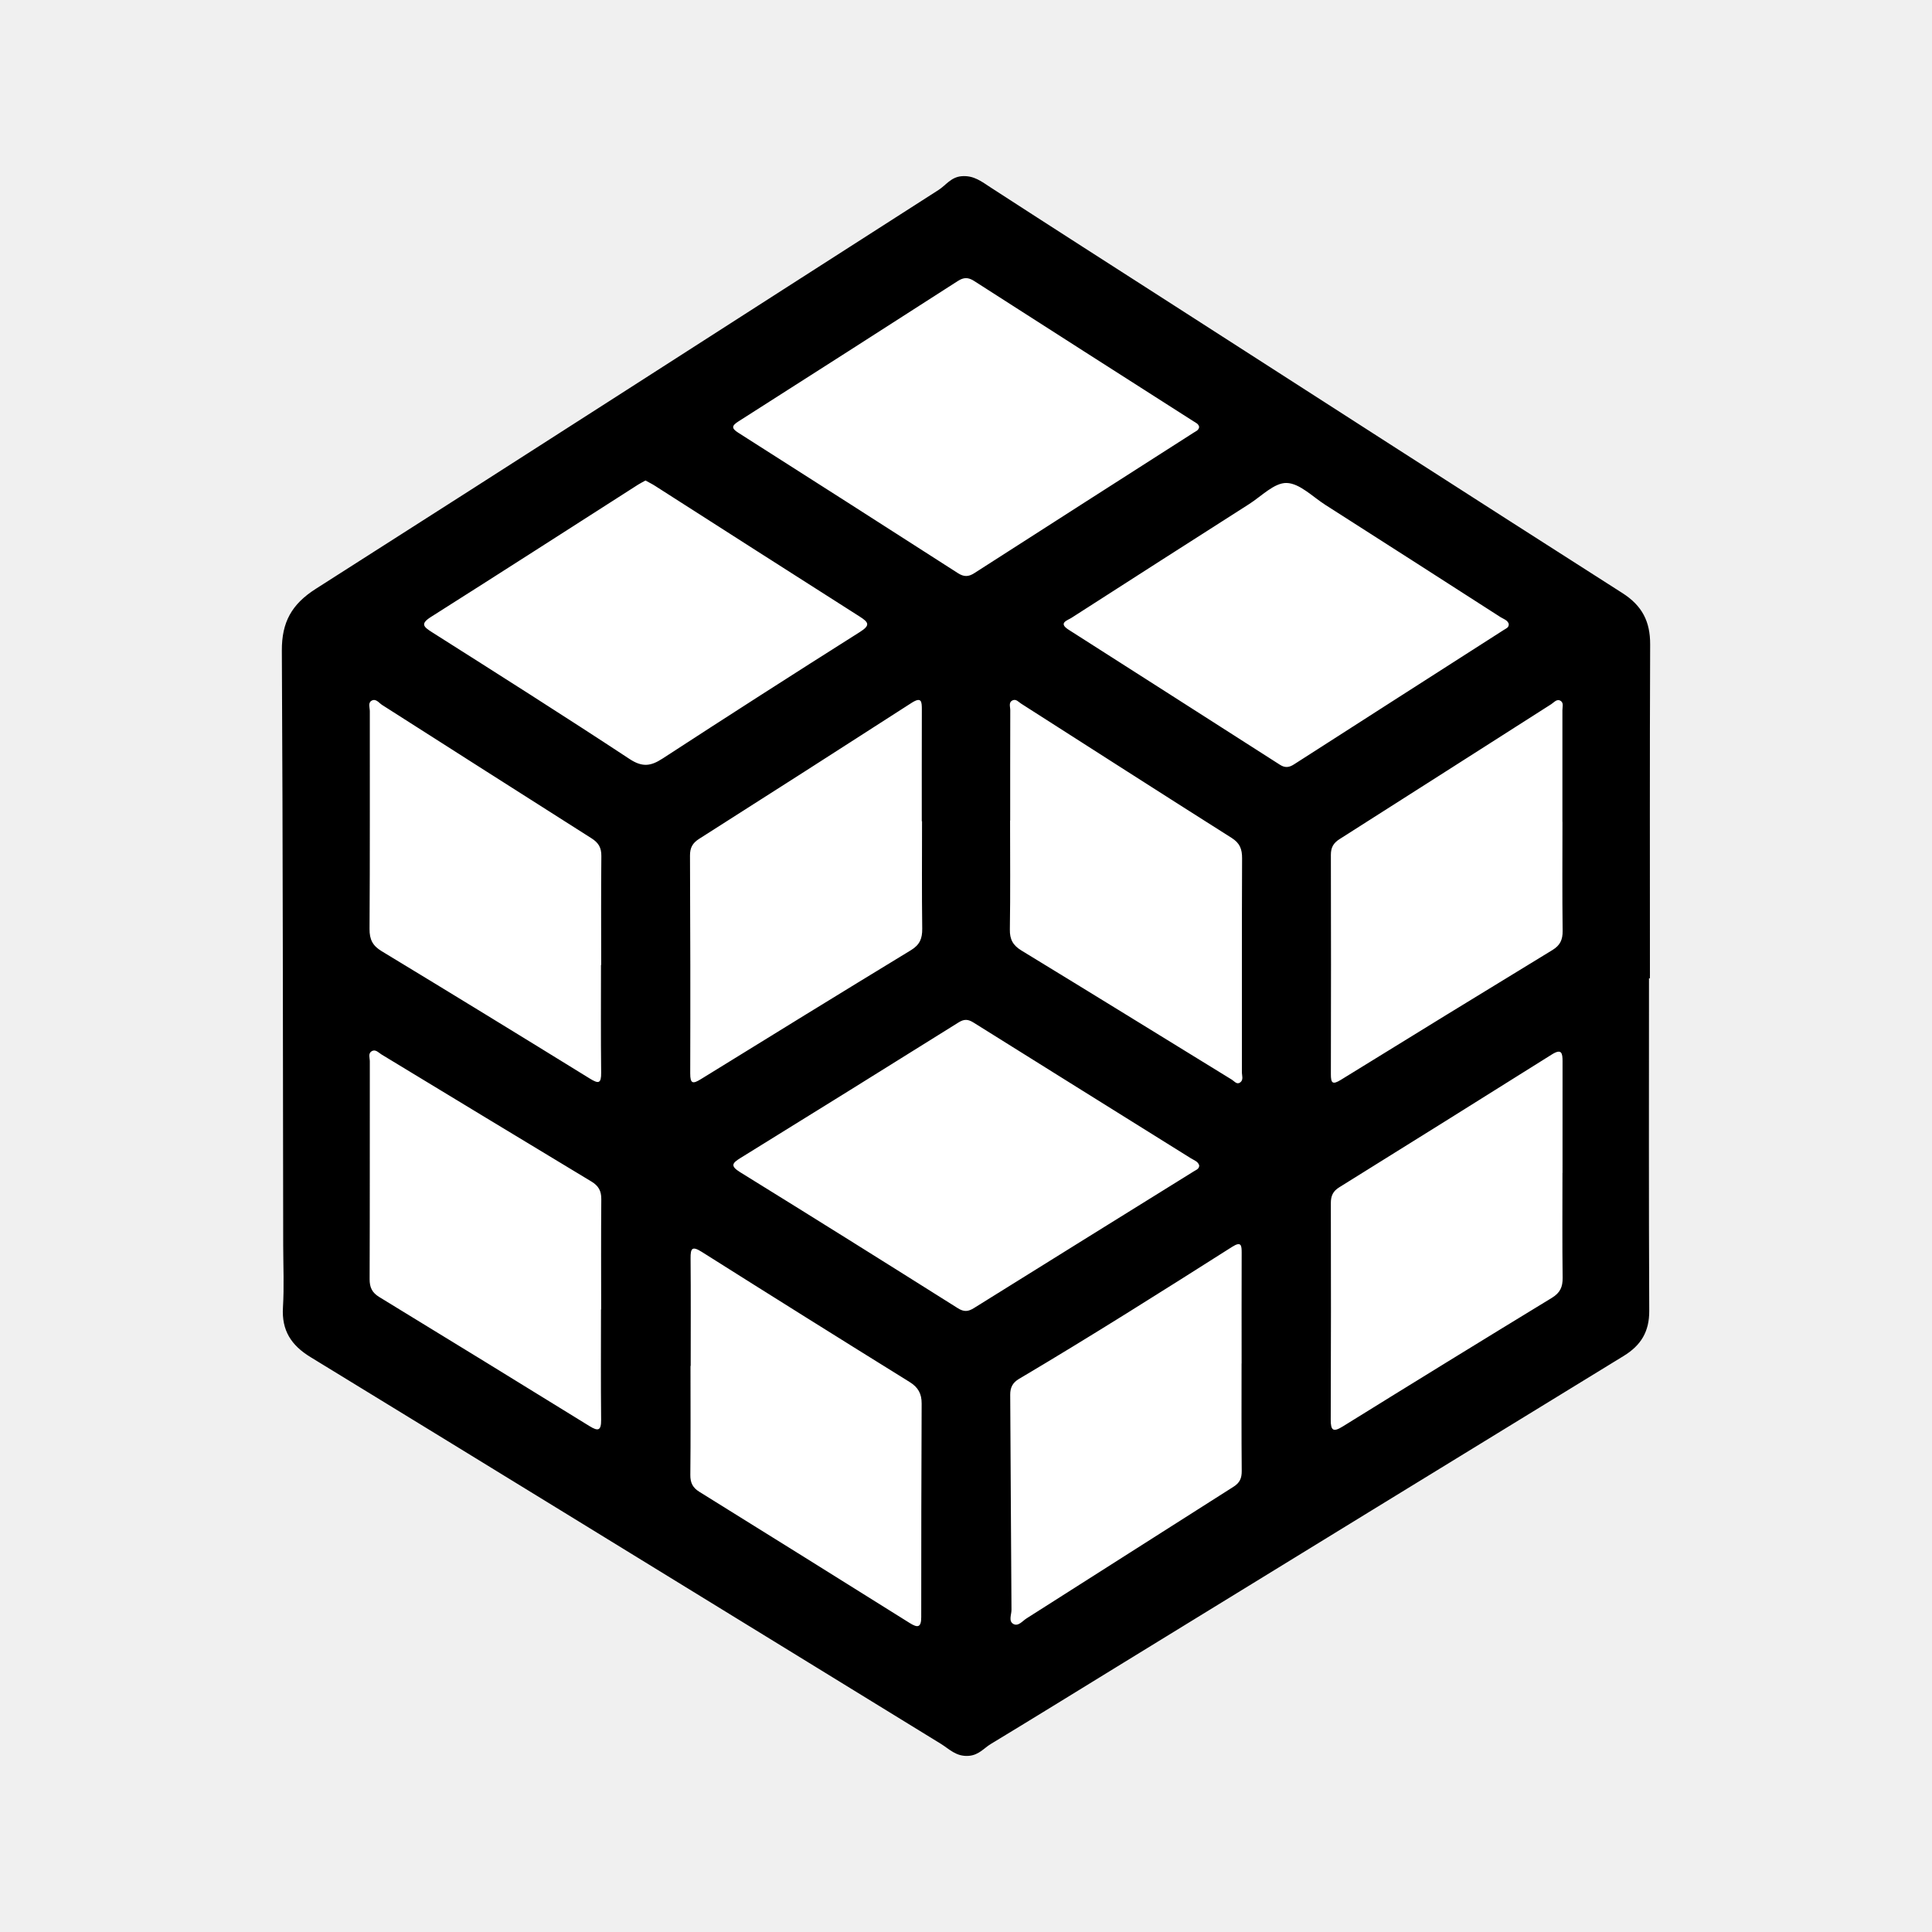
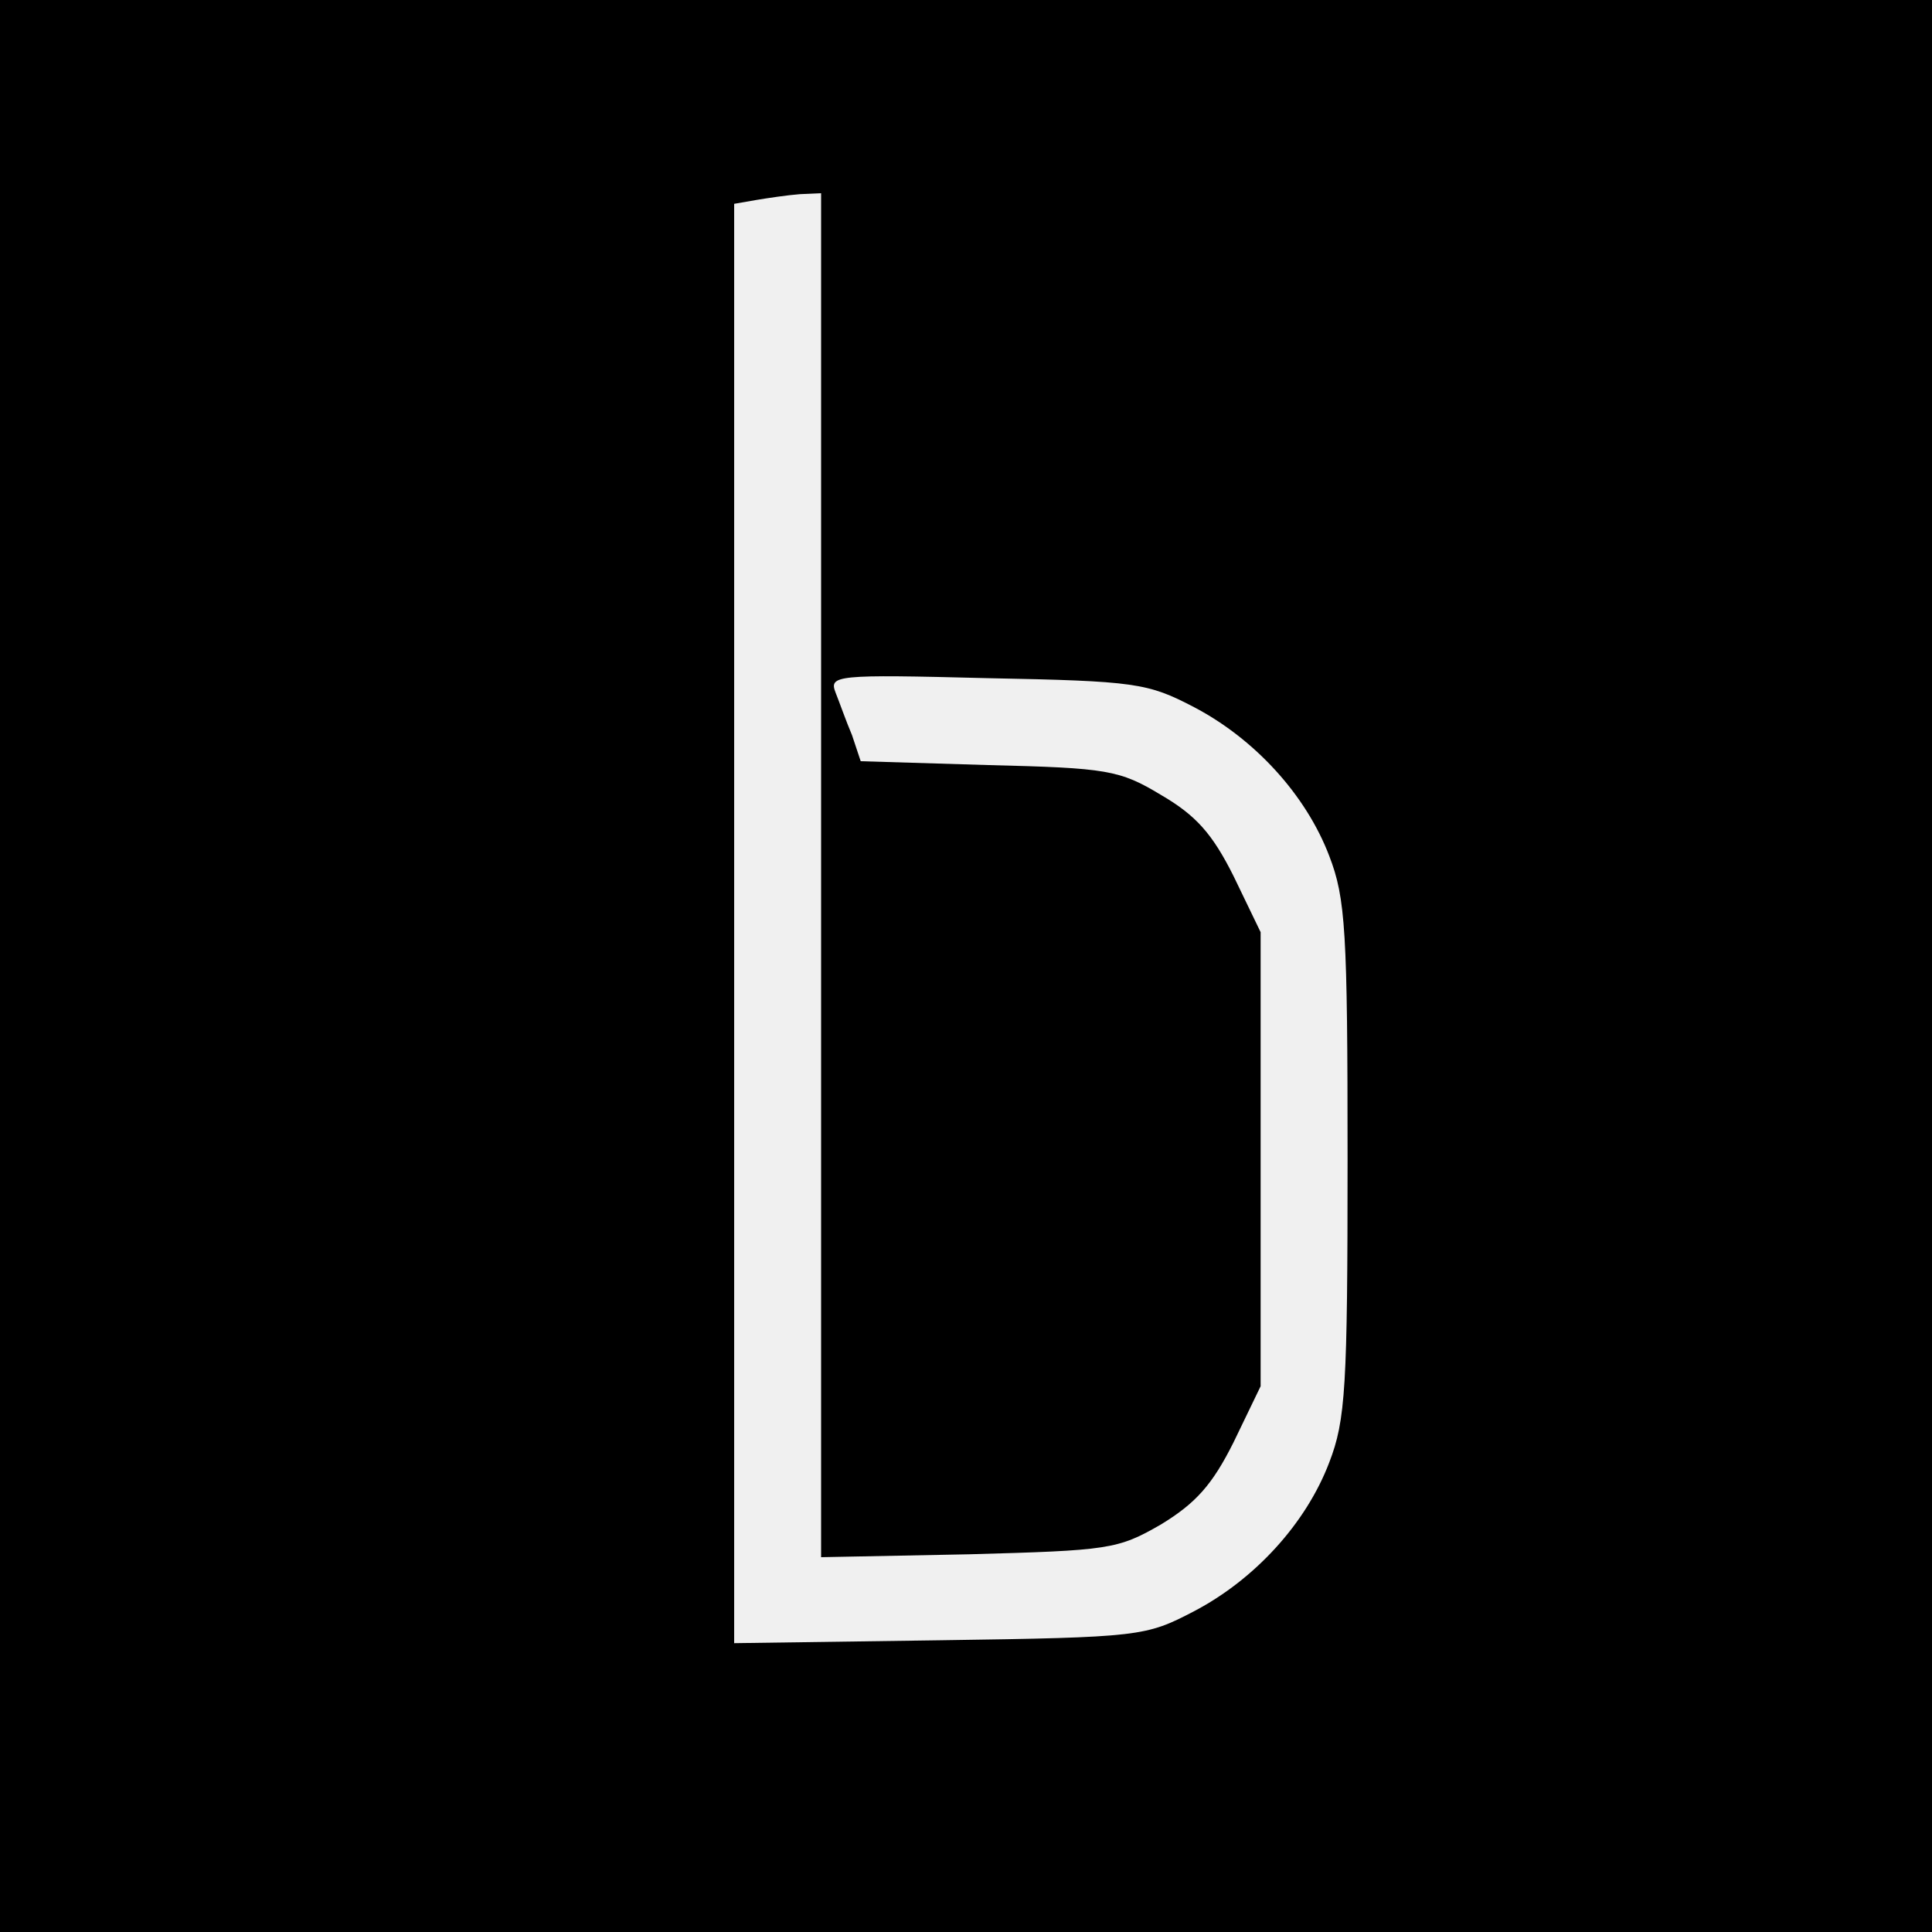
- <svg xmlns="http://www.w3.org/2000/svg" id="Layer_1" data-name="Layer 1" viewBox="0 0 700 700">
-   <defs>
-     <style>
-       .cls-1, .cls-2 {
-         stroke-width: 0px;
-       }
- 
-       .cls-2 {
-         fill: #fff;
-       }
-     </style>
-   </defs>
-   <polygon class="cls-2" points="350 95.63 568.91 223.13 567.95 476.46 348.07 602.3 129.16 474.8 130.13 221.46 350 95.63" />
-   <path class="cls-1" d="M597.46,354.47c0,40.16-.1,80.31.09,120.47.04,7.55-3,12.51-9.27,16.35-61.39,37.57-122.72,75.24-184.07,112.89-15.05,9.24-30.07,18.53-45.18,27.67-2.57,1.55-4.35,4.05-8.07,4.33-4.53.33-6.97-2.45-10.1-4.38-15.9-9.76-31.8-19.54-47.7-29.3-60.21-36.96-120.38-73.96-180.66-110.8-6.98-4.26-10.49-9.65-9.98-17.99.45-7.47.11-14.99.09-22.49-.11-71.82-.1-143.63-.49-215.45-.06-10.3,3.52-16.84,12.32-22.44,75.33-47.97,150.39-96.36,225.61-144.5,2.67-1.71,4.48-4.64,8.32-4.98,4.49-.39,7.33,1.98,10.65,4.13,22.09,14.32,44.27,28.51,66.42,42.73,54.11,34.76,108.18,69.59,162.4,104.18,7.15,4.56,10.08,10.32,10.04,18.6-.17,40.33-.08,80.65-.08,120.98-.12,0-.23,0-.35,0ZM434.47,154.69c-.21-1.14-1.2-1.5-2.02-2.03-26.52-16.94-53.05-33.87-79.53-50.87-2.14-1.37-3.77-1.34-5.89.03-26.47,17.02-52.98,33.98-79.52,50.89-2.54,1.62-2.45,2.53.03,4.11,26.55,16.89,53.07,33.85,79.55,50.85,2.13,1.37,3.8,1.36,5.91,0,26.48-17.01,52.99-33.96,79.5-50.92.82-.53,1.84-.87,1.97-2.06ZM434.49,422.22c-.44-1.42-1.84-1.82-2.93-2.5-26.28-16.41-52.58-32.78-78.84-49.23-1.95-1.22-3.36-1.33-5.39-.06-26.27,16.43-52.58,32.78-78.94,49.07-3.05,1.88-3.97,2.9-.19,5.23,26.35,16.29,52.61,32.73,78.83,49.25,2.22,1.4,3.74,1.27,5.83-.03,26.57-16.58,53.18-33.08,79.78-49.61.82-.51,1.87-.82,1.86-2.13ZM233.86,174.1c-.98.55-1.87.99-2.69,1.51-24.98,15.98-49.92,32.02-74.97,47.88-4.01,2.54-2.78,3.6.37,5.6,23.92,15.17,47.85,30.31,71.5,45.89,4.61,3.04,7.67,2.67,11.95-.12,23.73-15.45,47.57-30.73,71.51-45.86,3.81-2.41,3.32-3.47-.04-5.6-24.75-15.72-49.42-31.56-74.13-47.35-1.1-.71-2.29-1.28-3.5-1.96ZM546.65,226.04c-.47-1.41-1.9-1.75-2.98-2.44-21.14-13.59-42.3-27.16-63.48-40.68-4.61-2.94-9.29-7.81-14.03-7.93-4.46-.11-9.11,4.8-13.58,7.65-21.47,13.69-42.92,27.43-64.34,41.2-1.52.98-4.94,1.84-1.06,4.32,25.53,16.3,51.07,32.6,76.57,48.93,1.81,1.16,3.29,1.01,5.04-.11,25.35-16.28,50.72-32.51,76.09-48.76.8-.52,1.89-.83,1.76-2.18ZM217.75,474.45s.04,0,.06,0c0-13.32-.07-26.63.05-39.95.03-3.02-1-4.86-3.61-6.43-25.38-15.28-50.69-30.67-76.03-46.02-1.09-.66-2.16-2.01-3.55-1.18-1.38.83-.67,2.43-.68,3.68-.03,26.3.03,52.6-.07,78.9-.01,3.02.9,4.9,3.5,6.49,25.43,15.52,50.81,31.11,76.16,46.76,3.18,1.97,4.26,1.65,4.22-2.31-.14-13.31-.05-26.63-.05-39.95ZM334.05,297.56s-.05,0-.07,0c0-13.48-.02-26.96.02-40.45,0-2.89-.08-4.79-3.74-2.43-25.6,16.5-51.26,32.9-76.95,49.25-2.39,1.52-3.32,3.22-3.31,6.06.12,26.3.16,52.6.08,78.9-.01,3.78.93,3.92,3.86,2.11,25.34-15.65,50.71-31.27,76.16-46.76,3.15-1.92,4.08-4.22,4.04-7.74-.17-12.98-.07-25.97-.07-38.95ZM566.09,297.8c0-13.5,0-27,0-40.5,0-1.13.49-2.57-.55-3.3-1.42-.99-2.44.47-3.5,1.14-25.57,16.3-51.12,32.64-76.71,48.9-2.22,1.41-3.13,3.03-3.13,5.68.07,26.5.06,53,0,79.49,0,3.2.58,3.91,3.6,2.05,25.51-15.76,51.08-31.44,76.69-47.05,2.78-1.69,3.72-3.74,3.68-6.93-.16-13.16-.07-26.33-.06-39.5ZM217.76,349.63h.06c0-13.16-.08-26.32.06-39.47.03-3.04-1.02-4.82-3.58-6.44-25.32-16.04-50.56-32.2-75.85-48.3-1.18-.75-2.27-2.5-3.89-1.5-1.28.8-.57,2.46-.57,3.73-.02,26.31.07,52.63-.1,78.94-.02,3.82,1.12,6.06,4.39,8.04,25.21,15.27,50.34,30.67,75.42,46.15,3.2,1.98,4.16,1.83,4.11-2.19-.15-12.99-.06-25.98-.06-38.97ZM366,297.28s-.02,0-.03,0c0,13.16.13,26.32-.08,39.48-.06,3.63,1.13,5.76,4.21,7.64,25.46,15.52,50.83,31.18,76.23,46.79.93.57,1.8,1.91,3.04.98,1.25-.94.58-2.48.59-3.75.02-25.82-.04-51.64.07-77.47.01-3.31-.8-5.46-3.77-7.35-25.48-16.12-50.85-32.41-76.25-48.64-.95-.6-1.85-1.78-3.08-1.23-1.61.71-.88,2.34-.89,3.56-.04,13.33-.03,26.65-.03,39.98ZM566.11,424.99h.02c0-13.48-.02-26.97.01-40.45,0-2.95-.31-4.72-3.86-2.5-25.65,16.11-51.34,32.15-77.06,48.15-2.26,1.4-3.04,3.12-3.03,5.73.06,26.13.06,52.27-.04,78.4-.02,4.04.89,4.67,4.43,2.47,25.17-15.62,50.4-31.14,75.7-46.56,2.99-1.82,3.94-3.94,3.89-7.29-.16-12.65-.06-25.3-.06-37.95ZM449.84,494.01h.02c0-13.33-.03-26.65.02-39.98,0-2.69-.06-4.43-3.43-2.29-25.58,16.24-51.19,32.43-77.26,47.87-2.25,1.33-3.19,3.09-3.17,5.72.18,25.98.26,51.96.46,77.94.01,1.73-1.15,4.08.66,5.11,1.78,1.02,3.31-1.05,4.75-1.97,25.03-15.88,50-31.86,75.03-47.73,2.28-1.44,3-3.09,2.98-5.71-.12-12.99-.06-25.98-.06-38.98ZM250.24,494.89h-.06c0,13.16.08,26.32-.06,39.47-.03,2.84.84,4.64,3.24,6.13,25.46,15.81,50.88,31.68,76.28,47.58,2.82,1.77,4.14,1.67,4.14-2.14-.01-25.81.04-51.63.15-77.44.01-3.51-1.26-5.84-4.32-7.74-25.18-15.63-50.3-31.36-75.36-47.18-3.51-2.21-4.07-1.26-4.04,2.35.11,12.99.04,25.98.04,38.97Z" />
+ <svg xmlns="http://www.w3.org/2000/svg" version="1.0" width="200pt" height="200pt" viewBox="0 0 200 200" preserveAspectRatio="xMidYMid meet">
+   <g transform="translate(0,200) scale(0.1,-0.1)" fill="#000000" stroke="none">
+     <path d="M0 1000 l0 -1000 1000 0 1000 0 0 1000 0 1000 -1000 0 -1000 0 0 -1000z m850 94 l0 -706 153 3 c145 4 154 5 199 31 36 22 53 41 75 85 l28 58 0 235 0 235 -28 58 c-22 44 -39 63 -75 84 -43 26 -56 28 -179 31 l-132 4 -9 27 c-6 14 -13 34 -17 44 -7 18 0 19 156 15 155 -3 167 -5 215 -30 63 -33 116 -91 140 -154 17 -44 19 -78 19 -314 0 -236 -2 -270 -19 -314 -24 -63 -77 -121 -140 -154 -50 -26 -55 -27 -263 -30 l-213 -3 0 745 0 745 23 4 c12 2 32 5 45 6 l22 1 0 -706z" />
+   </g>
</svg>
